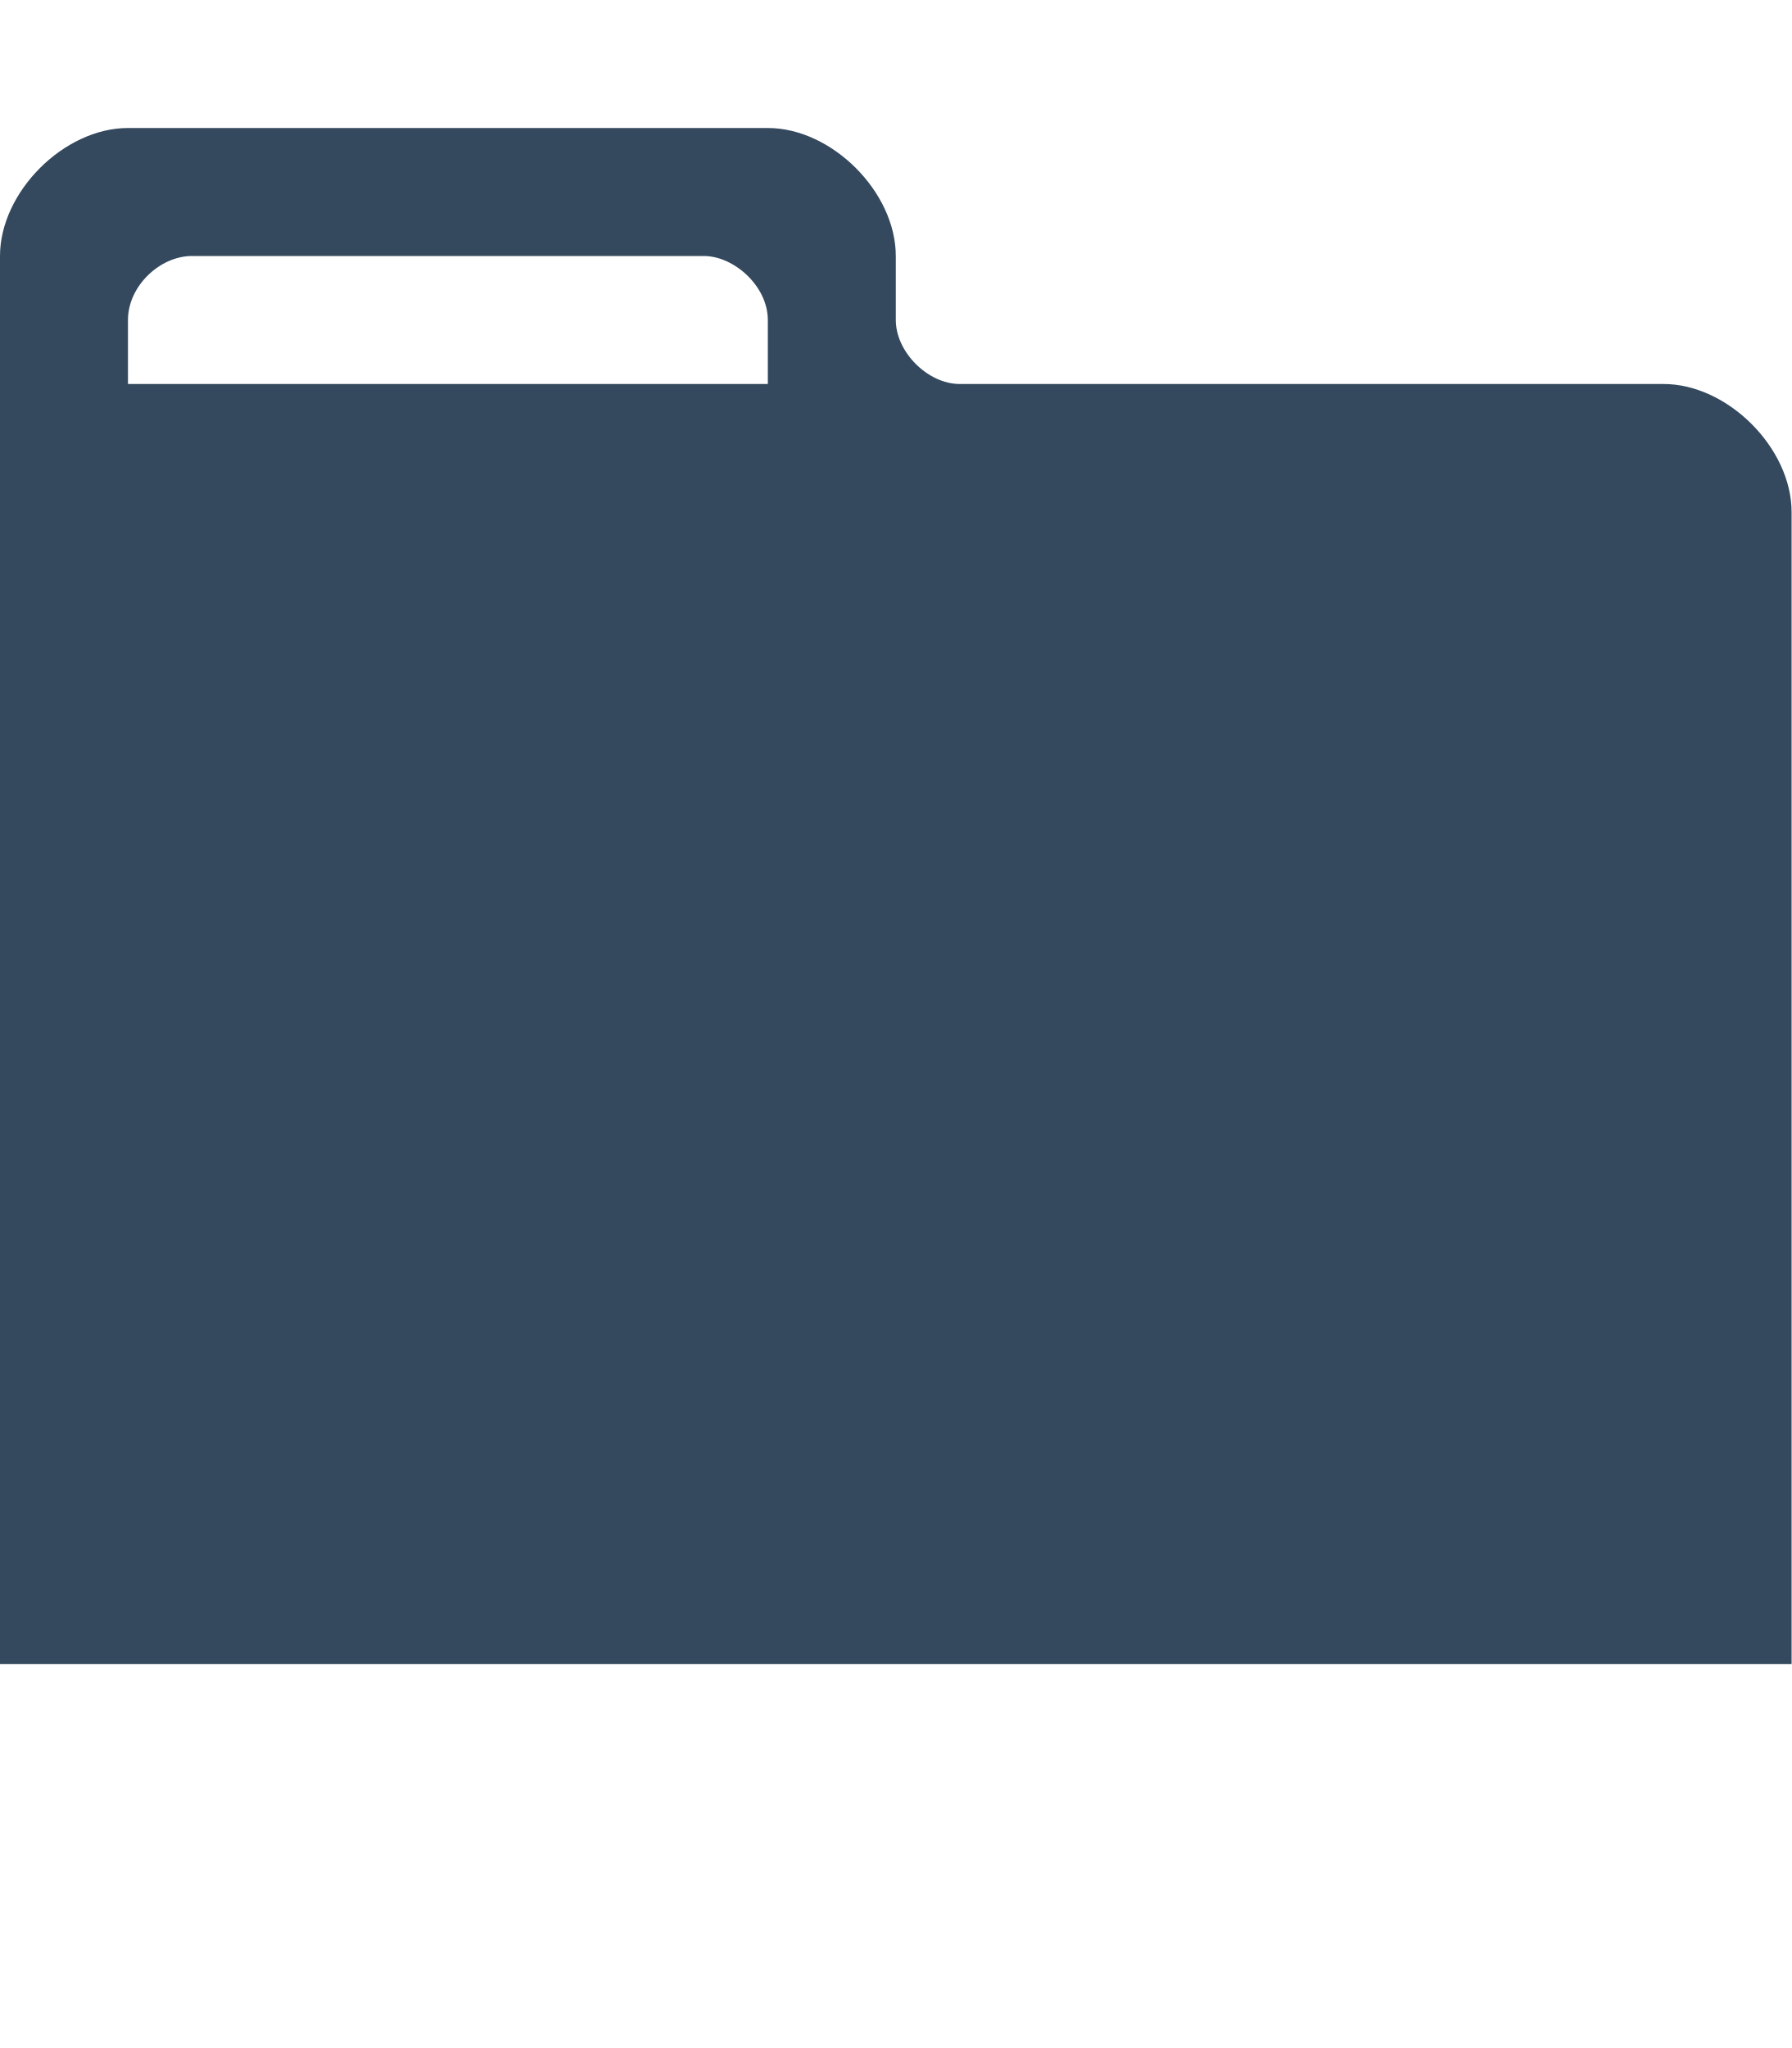
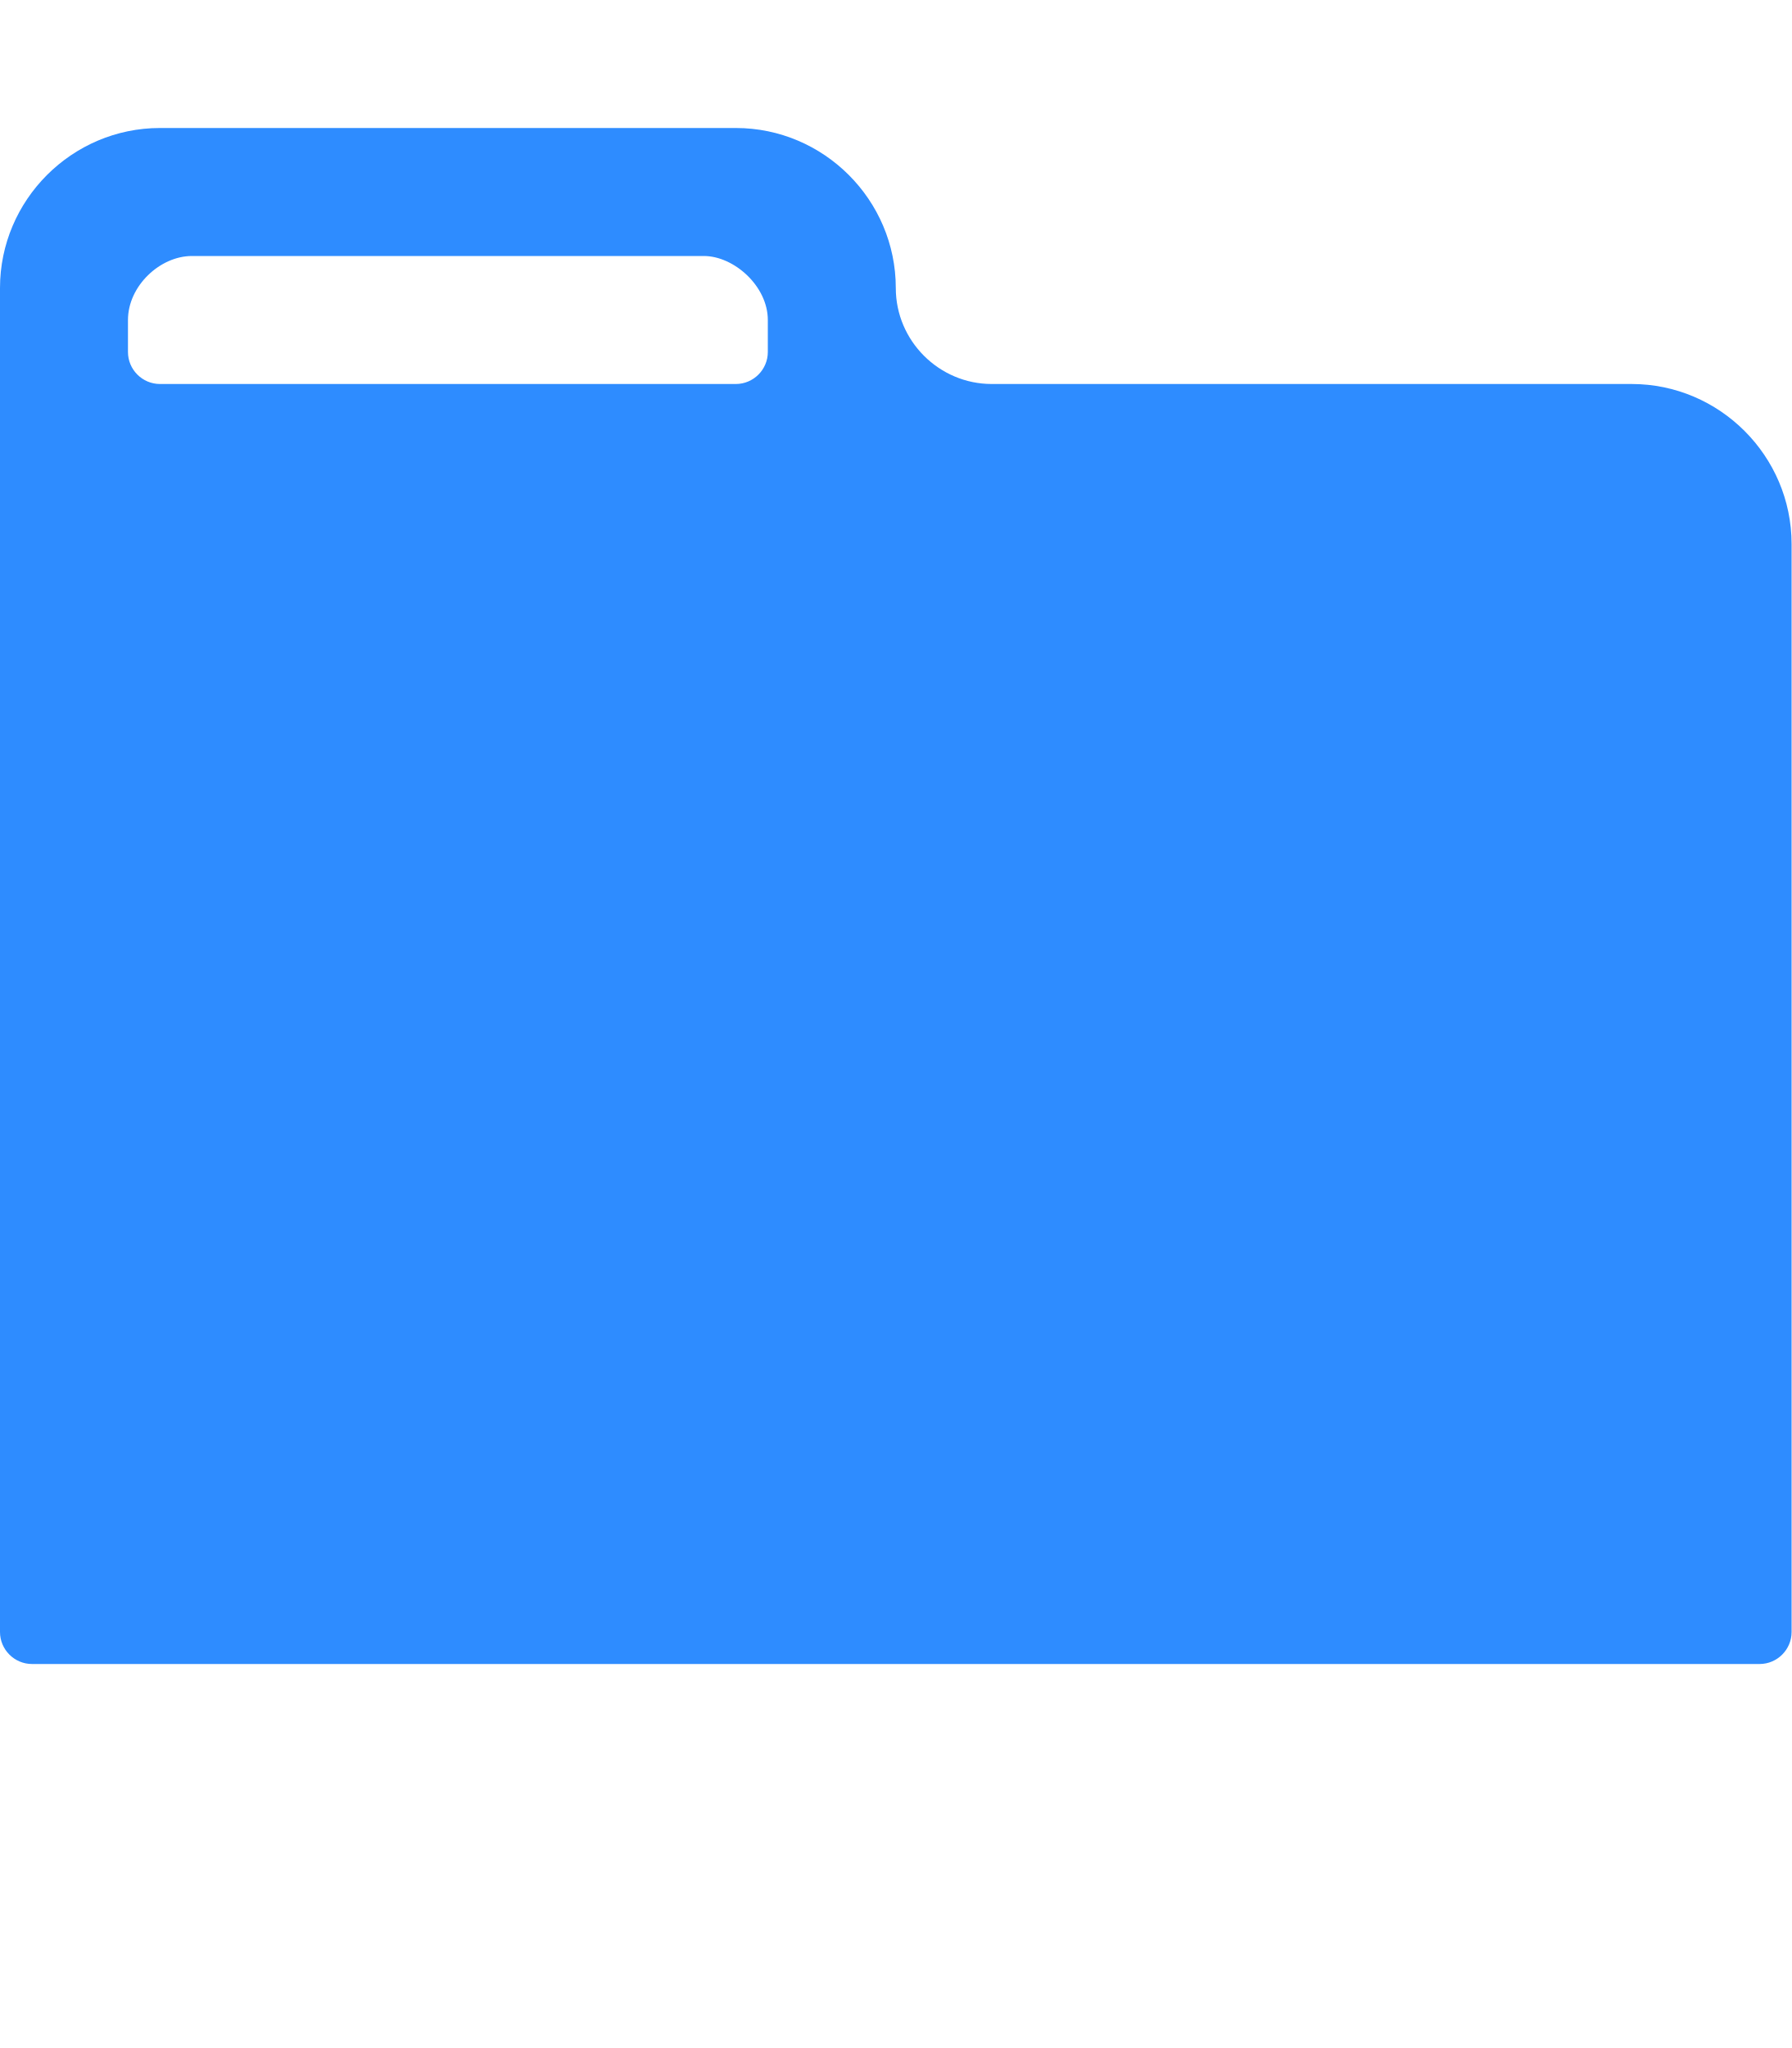
- <svg xmlns="http://www.w3.org/2000/svg" height="1024" width="896" viewBox="0 0 896 1024">
-   <path fill="#34495e" d="M832 192c-32 0-336 0-352 0s-32-16-32-32 0 0 0-32-32-64-64-64-288 0-320 0-64 32-64 64 0 704 0 704h896s0-544 0-576-32-64-64-64z m-448 0h-320s0-15 0-32 16-32 32-32 241 0 256 0 32 15 32 32 0 32 0 32z" />
+ <svg xmlns="http://www.w3.org/2000/svg" version="1.1" id="Vrstva_1" x="0px" y="0px" viewBox="0 0 896 1024" style="enable-background:new 0 0 896 1024;" xml:space="preserve">
+   <style type="text/css">
+ 	.st0{fill:#2E8CFF;}
+ </style>
+   <path class="st0" d="M816,192H496c-26.4,0-48-21.6-48-48v0c0-44-36-80-80-80H80c-44,0-80,36-80,80v672c0,8.8,7.2,16,16,16h864  c8.8,0,16-7.2,16-16V272C896,228,860,192,816,192z M368,192H80c-8.8,0-16-7.2-16-16v-16c0-17,16-32,32-32s241,0,256,0s32,15,32,32  v16C384,184.8,376.8,192,368,192z" />
</svg>
